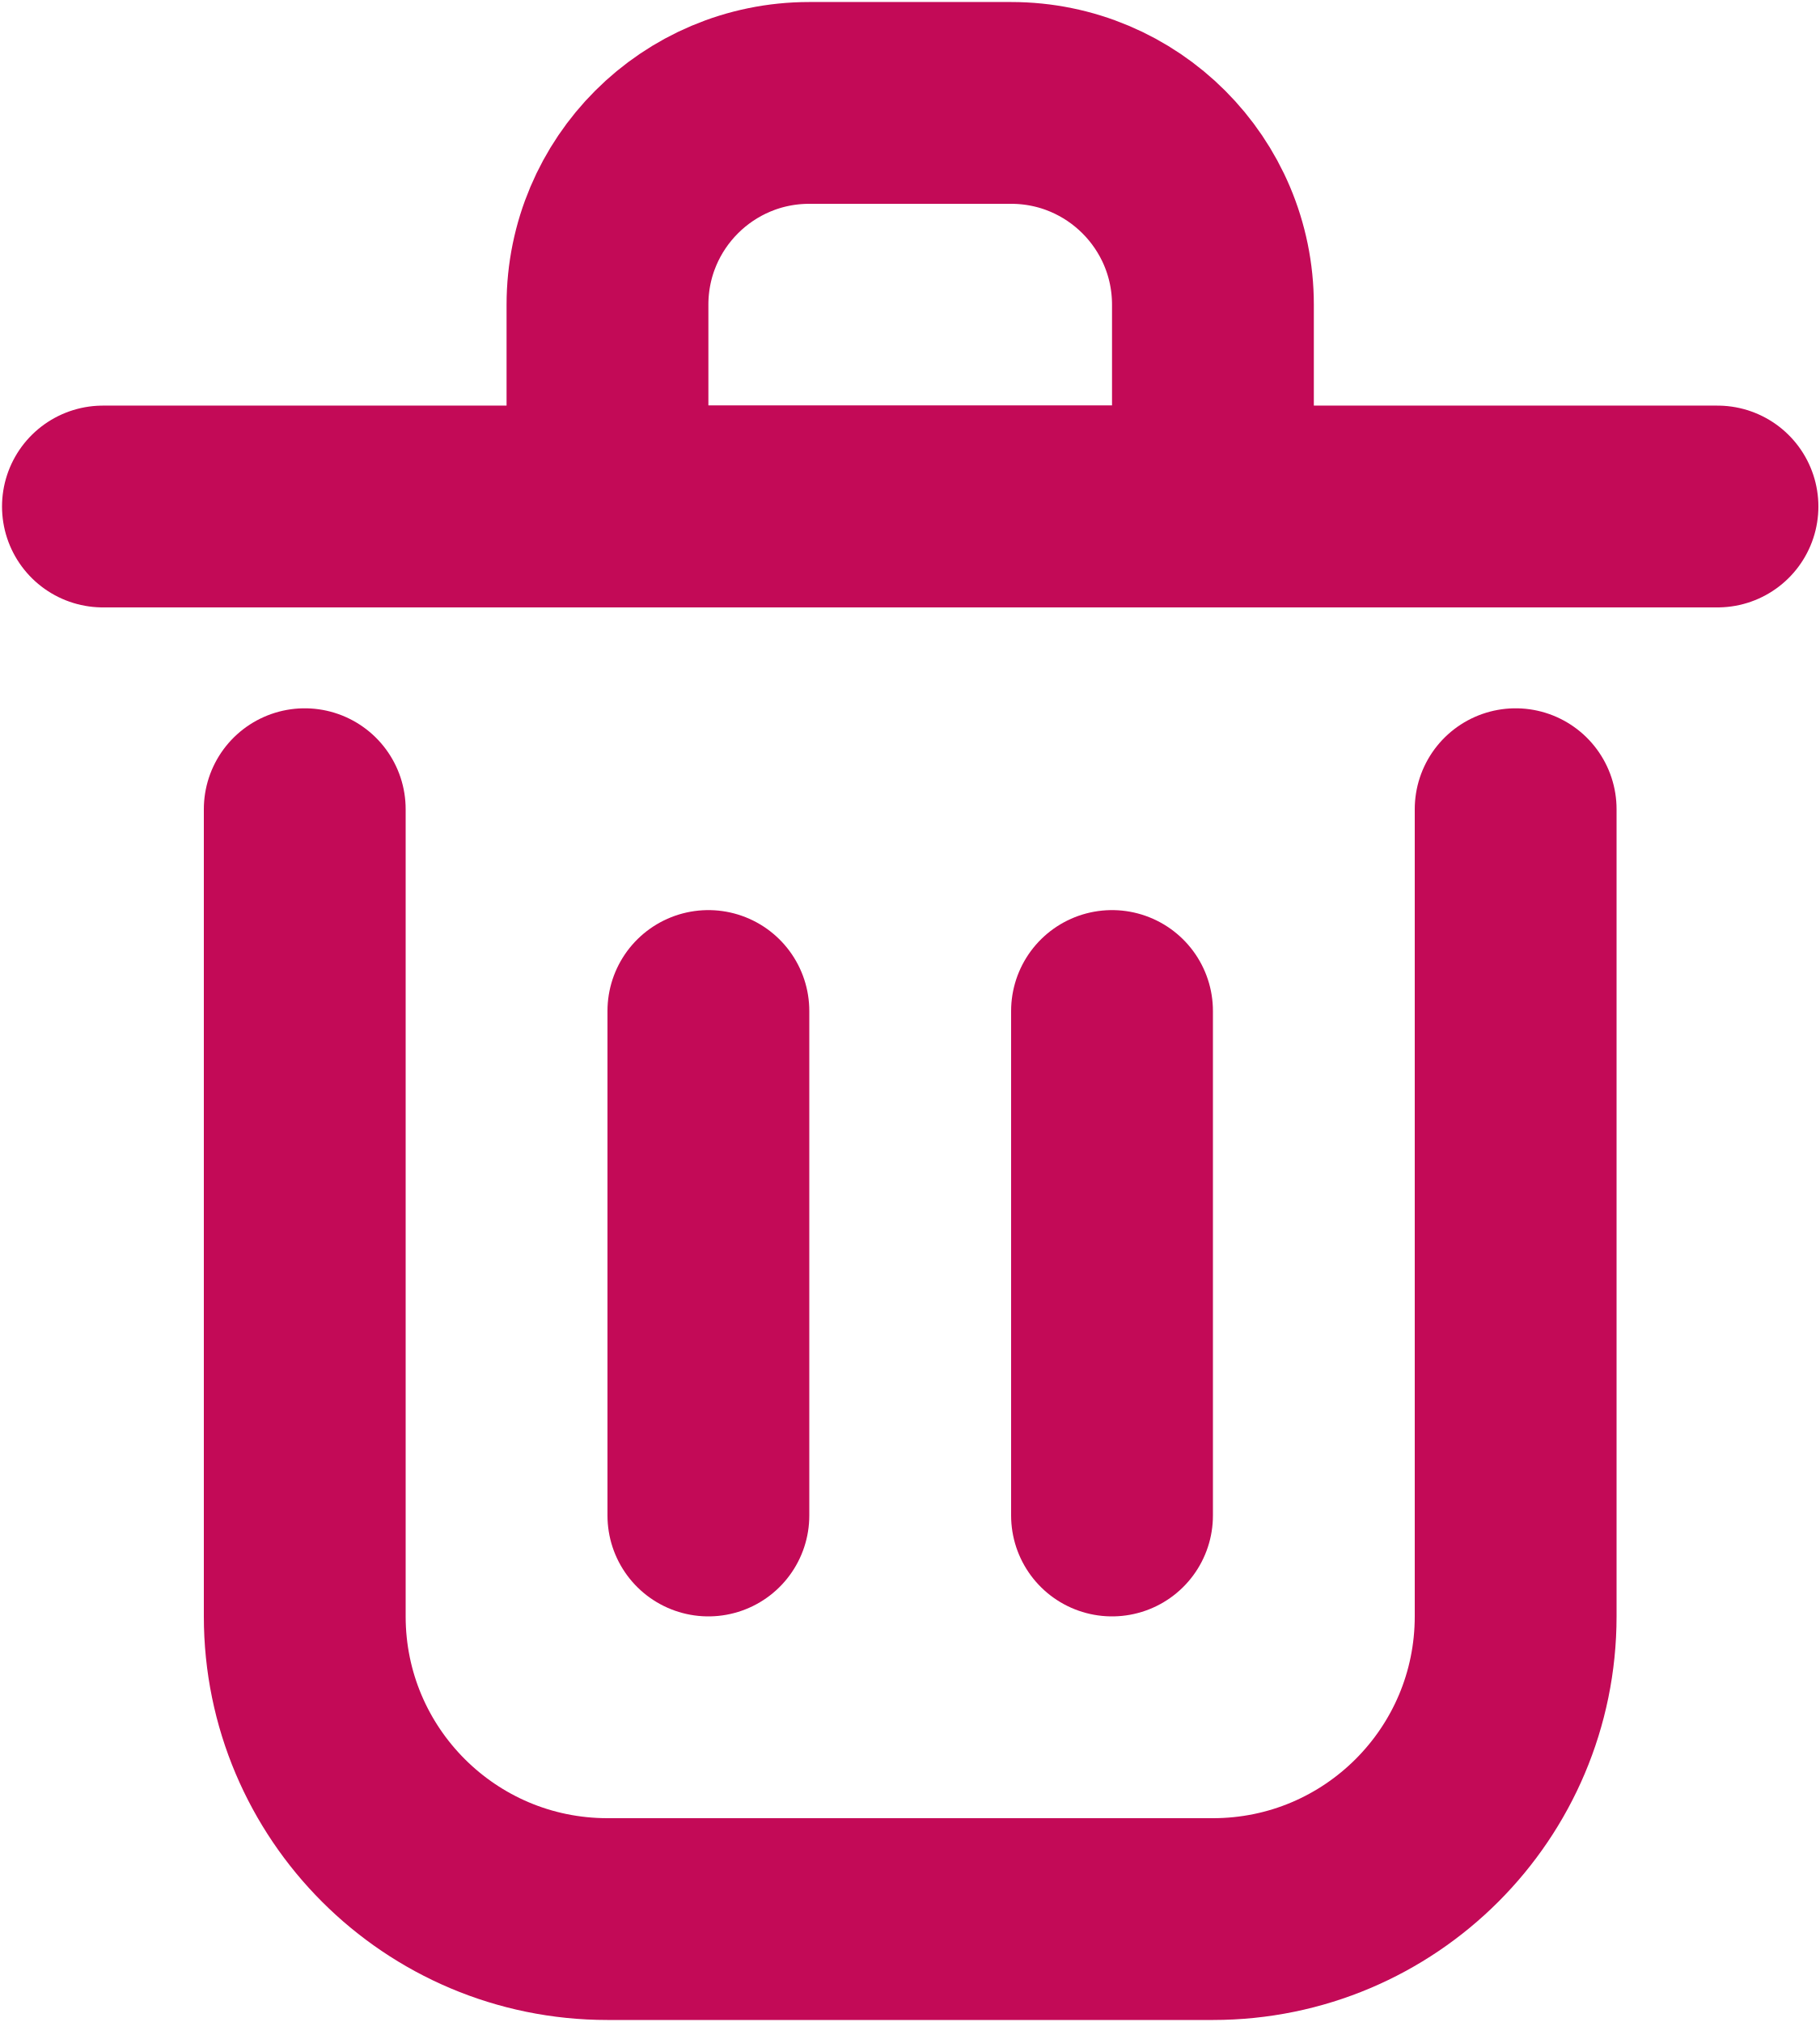
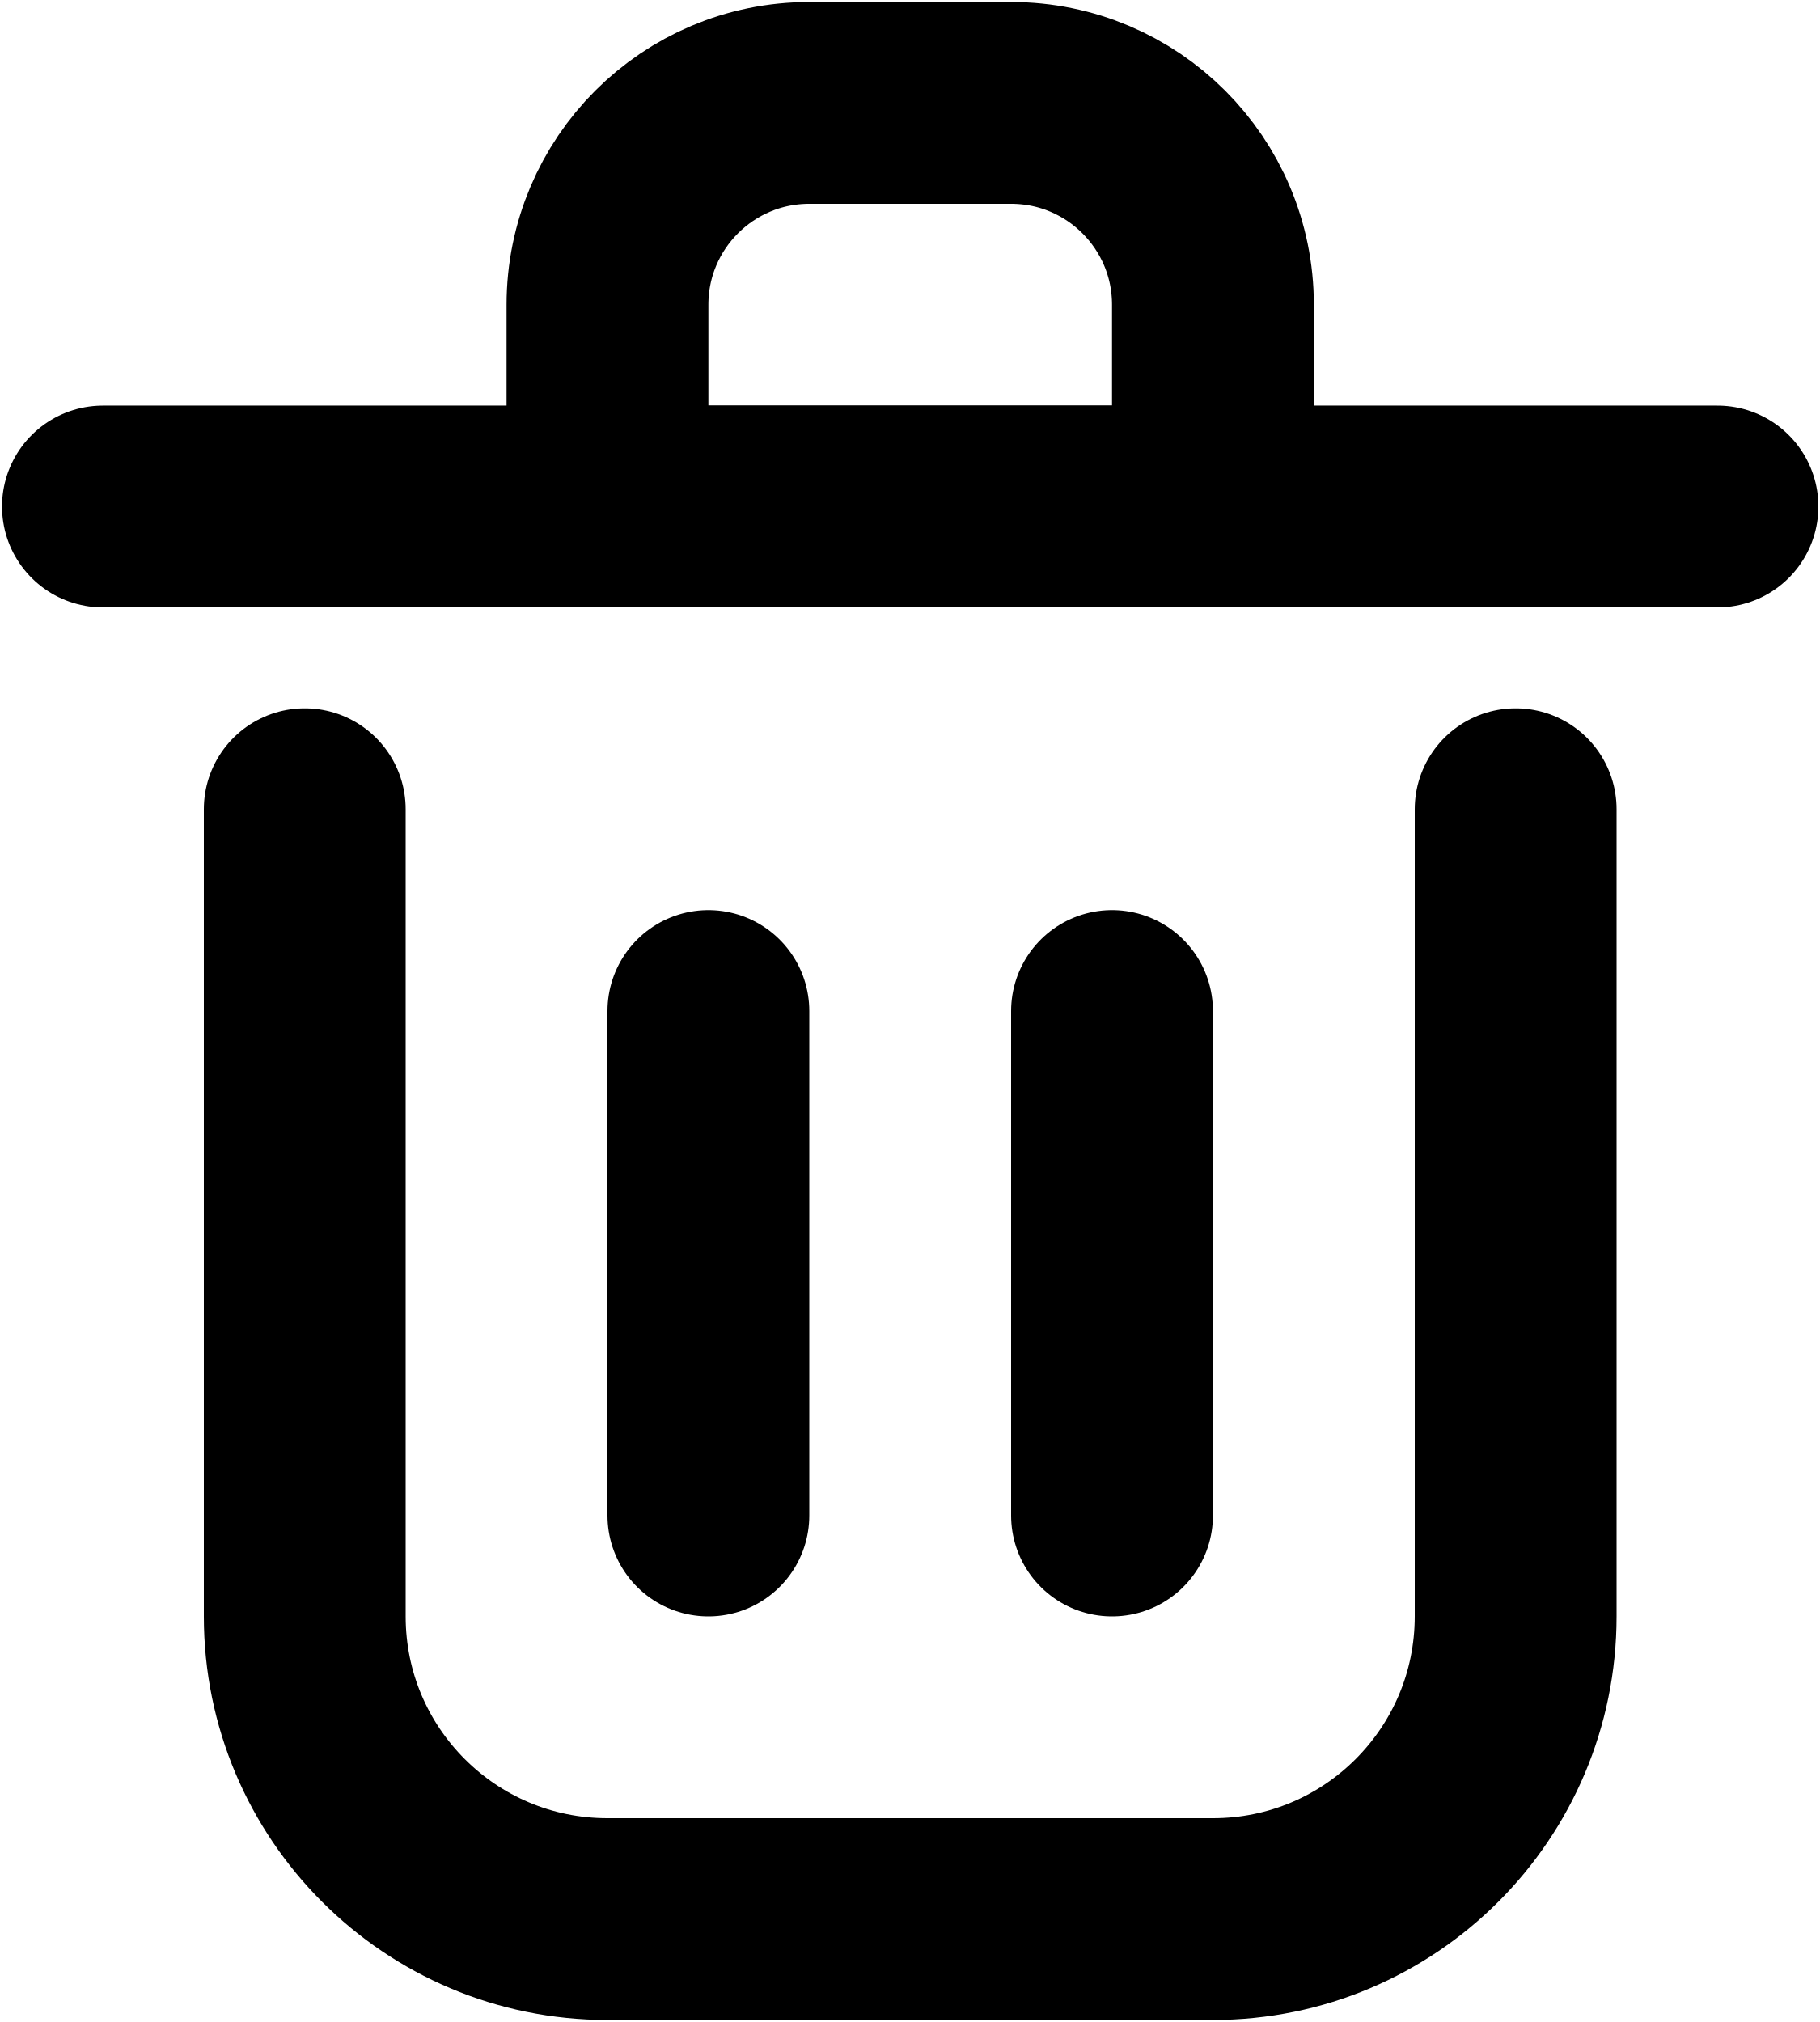
- <svg xmlns="http://www.w3.org/2000/svg" width="601" height="668" viewBox="0 0 601 668" fill="none">
-   <path d="M234 334V500.667" stroke="#C30A57" stroke-width="66.667" stroke-linecap="round" stroke-linejoin="round" />
-   <path d="M367.333 334V500.667" stroke="#C30A57" stroke-width="66.667" stroke-linecap="round" stroke-linejoin="round" />
-   <path d="M34 167.333H567.333" stroke="#C30A57" stroke-width="66.667" stroke-linecap="round" stroke-linejoin="round" />
-   <path d="M100.667 267.333V534C100.667 589.23 145.438 634 200.667 634H400.666C455.896 634 500.666 589.23 500.666 534V267.333" stroke="#C30A57" stroke-width="66.667" stroke-linecap="round" stroke-linejoin="round" />
-   <path d="M200.667 100.667C200.667 63.848 230.514 34 267.333 34H334C370.82 34 400.666 63.848 400.666 100.667V167.333H200.667V100.667Z" stroke="#C30A57" stroke-width="66.667" stroke-linecap="round" stroke-linejoin="round" />
+ <svg xmlns="http://www.w3.org/2000/svg" className="h-6 w-6 text-error" width="601" height="668" viewBox="0 0 601 668" fill="none">
+   <path d="M234 334V500.667" stroke="currentColor" stroke-width="66.667" stroke-linecap="round" stroke-linejoin="round" />
+   <path d="M367.333 334V500.667" stroke="currentColor" stroke-width="66.667" stroke-linecap="round" stroke-linejoin="round" />
+   <path d="M34 167.333H567.333" stroke="currentColor" stroke-width="66.667" stroke-linecap="round" stroke-linejoin="round" />
+   <path d="M100.667 267.333V534C100.667 589.23 145.438 634 200.667 634H400.666C455.896 634 500.666 589.23 500.666 534V267.333" stroke="currentColor" stroke-width="66.667" stroke-linecap="round" stroke-linejoin="round" />
+   <path d="M200.667 100.667C200.667 63.848 230.514 34 267.333 34H334C370.82 34 400.666 63.848 400.666 100.667V167.333H200.667V100.667Z" stroke="currentColor" stroke-width="66.667" stroke-linecap="round" stroke-linejoin="round" />
</svg>
